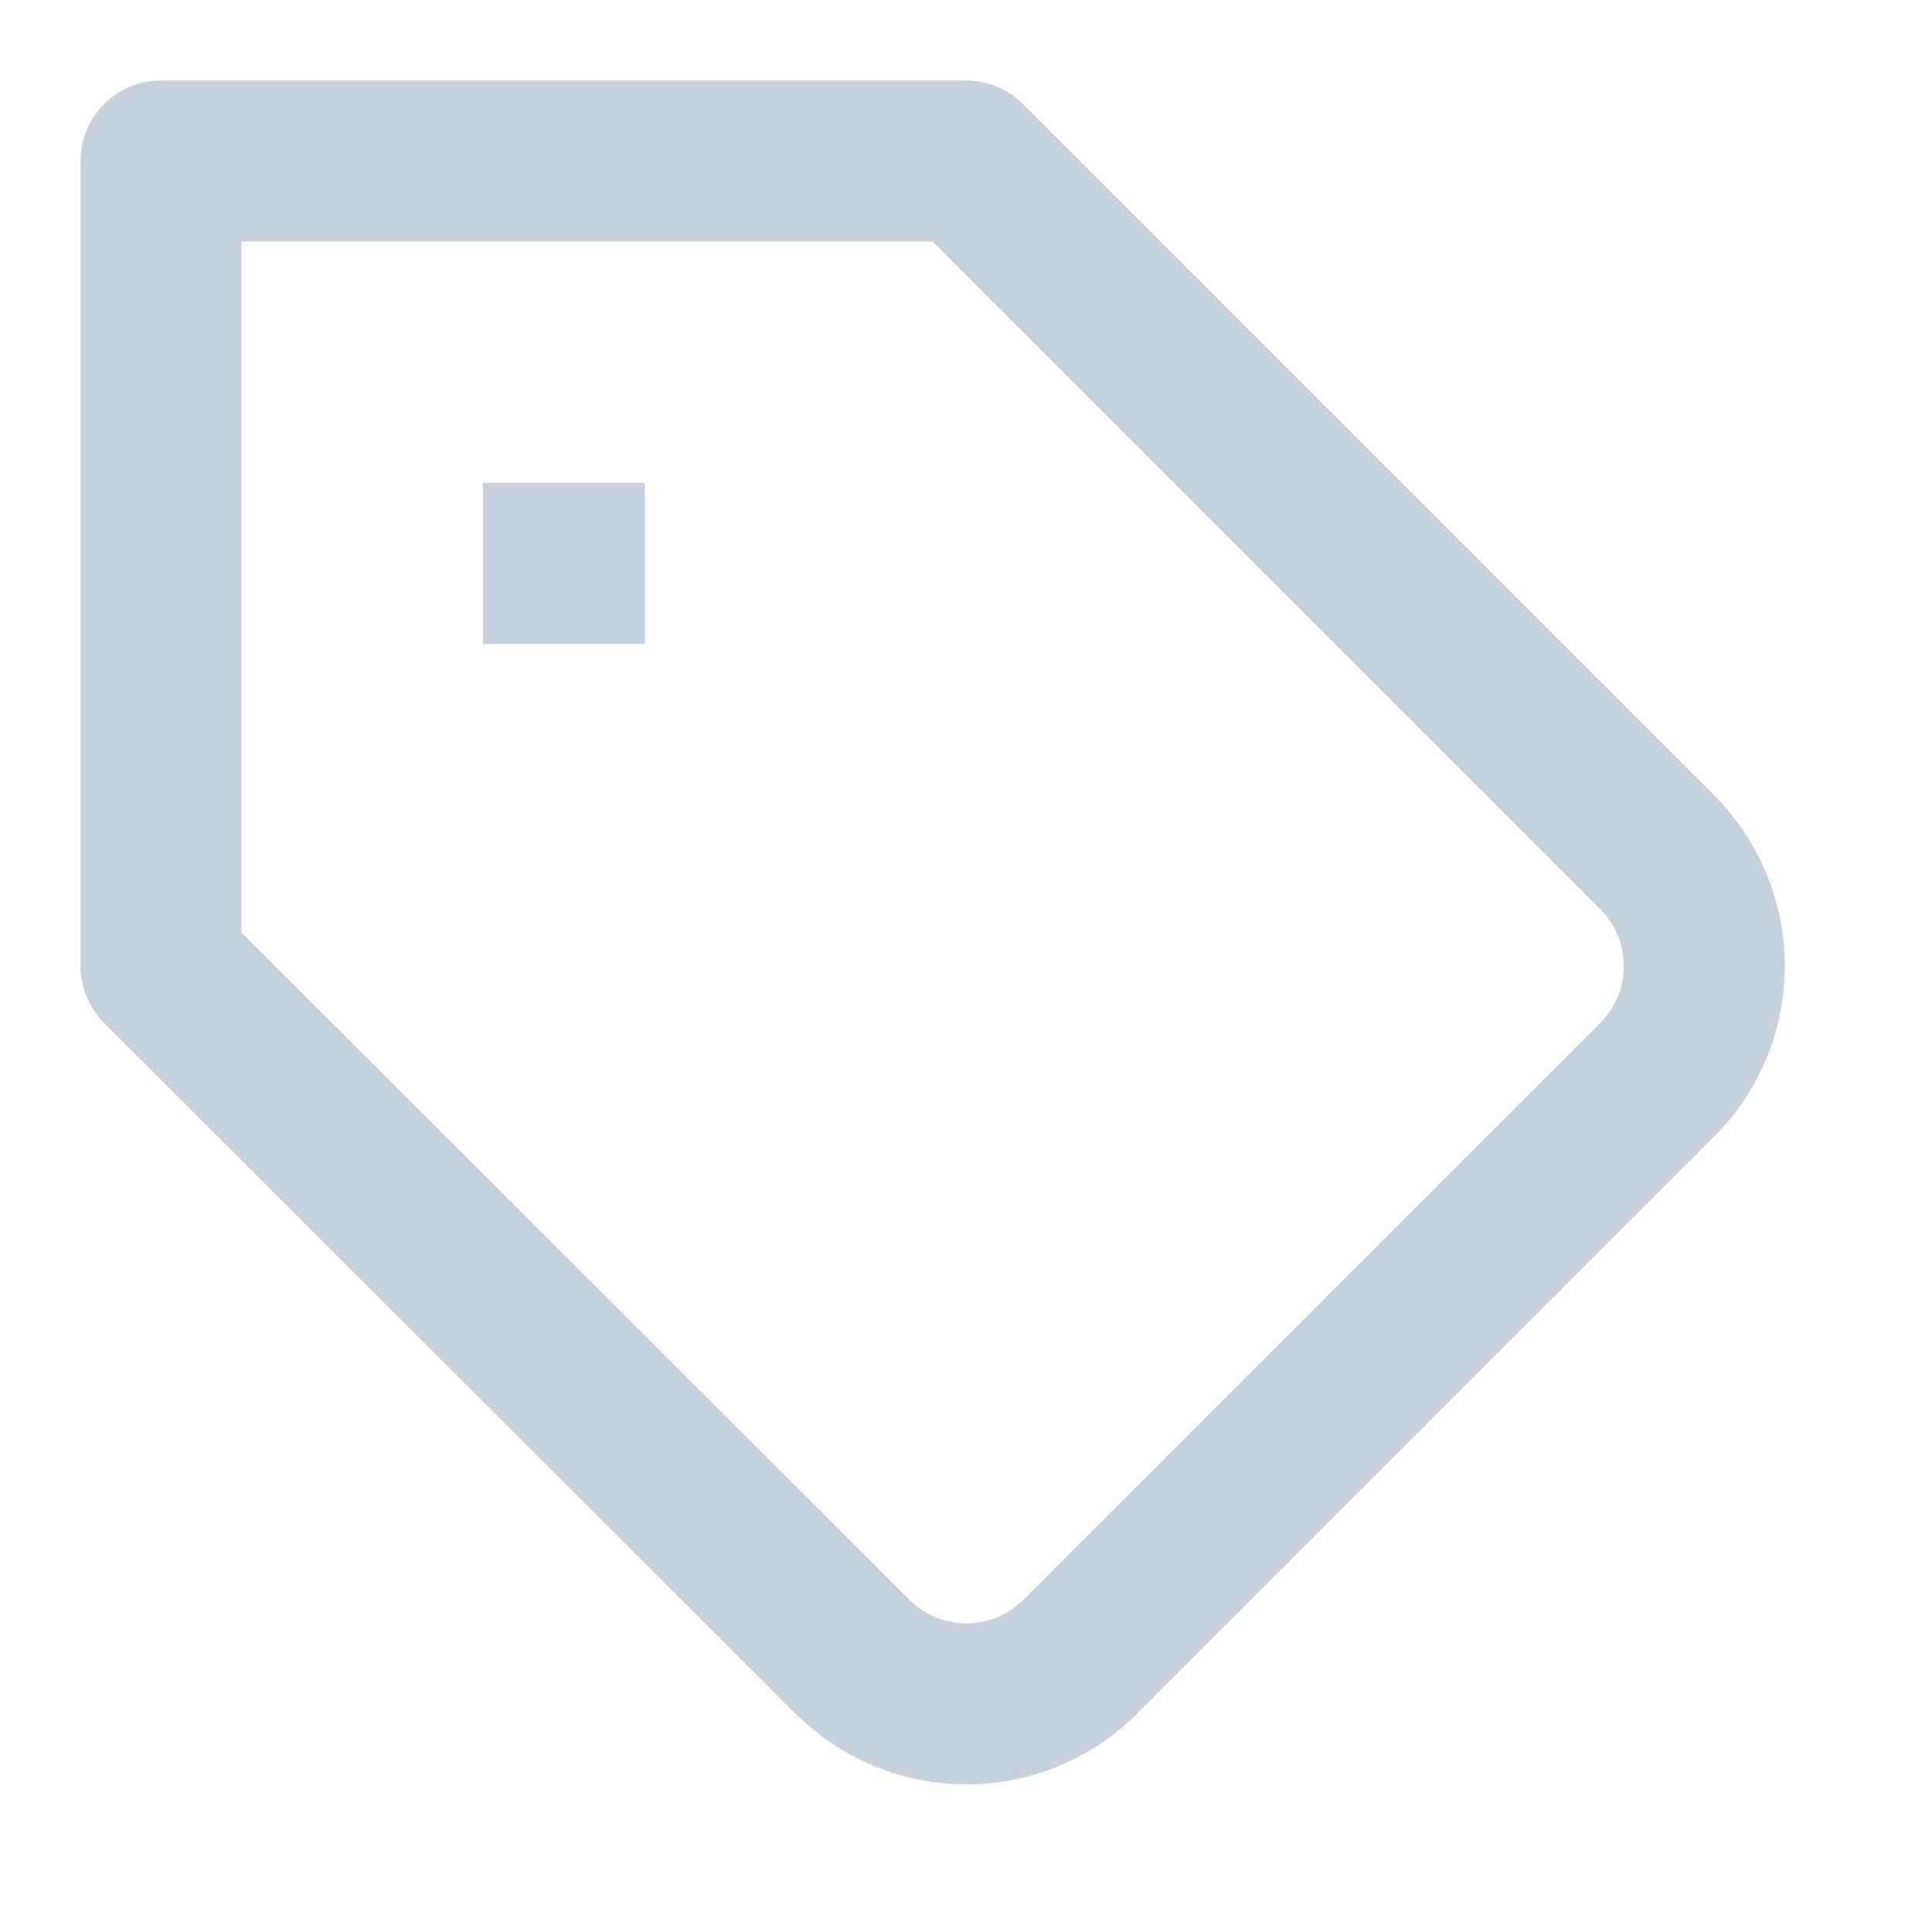
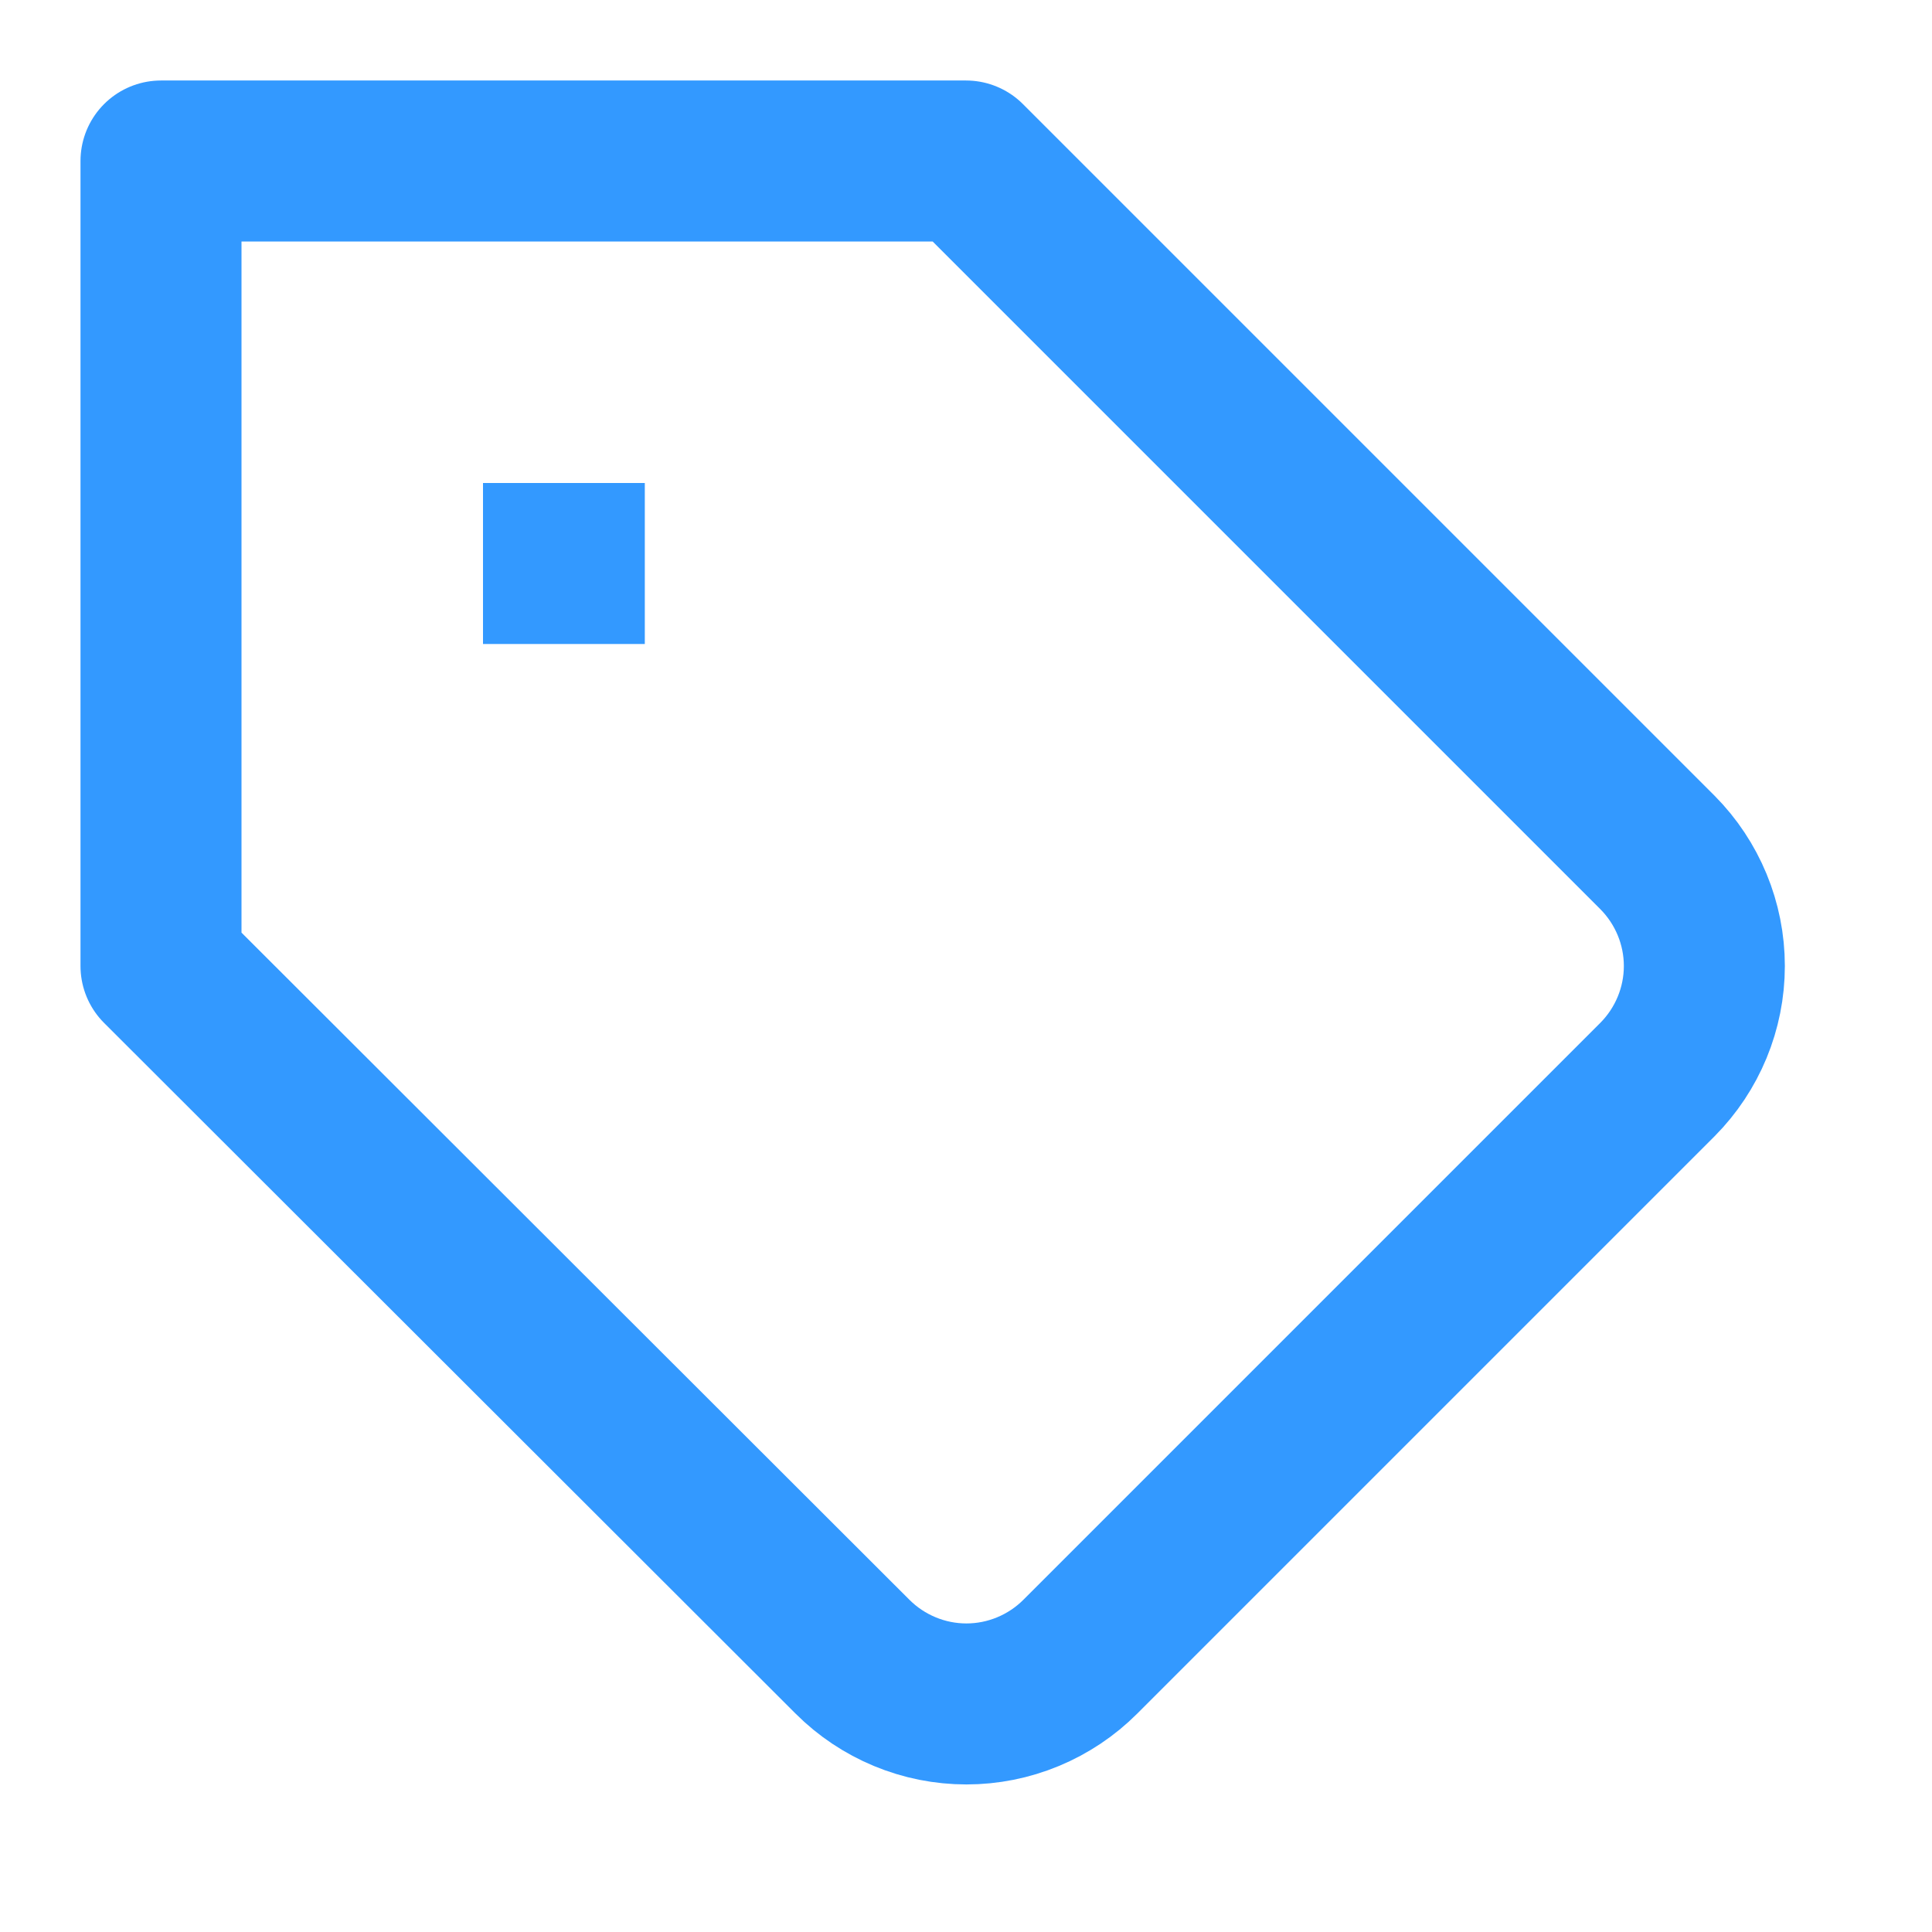
<svg xmlns="http://www.w3.org/2000/svg" width="24" height="24" viewBox="0 0 24 24" fill="none">
-   <path d="M20.59 13.41L13.42 20.58C13.234 20.766 13.014 20.913 12.771 21.014C12.528 21.115 12.268 21.167 12.005 21.167C11.742 21.167 11.482 21.115 11.239 21.014C10.996 20.913 10.776 20.766 10.59 20.58L2 12V2H12L20.59 10.59C20.962 10.965 21.172 11.472 21.172 12C21.172 12.528 20.962 13.035 20.59 13.41Z" stroke="#C7D1DB" stroke-width="2" stroke-linecap="square" stroke-linejoin="round" />
-   <path d="M7 7H7.01" stroke="#C7D1DB" stroke-width="2" stroke-linecap="square" stroke-linejoin="round" />
+   <path d="M20.59 13.41L13.42 20.58C13.234 20.766 13.014 20.913 12.771 21.014C12.528 21.115 12.268 21.167 12.005 21.167C11.742 21.167 11.482 21.115 11.239 21.014C10.996 20.913 10.776 20.766 10.59 20.58L2 12V2H12L20.59 10.59C20.962 10.965 21.172 11.472 21.172 12C21.172 12.528 20.962 13.035 20.59 13.41Z" stroke="#3399FF" stroke-width="2" stroke-linecap="square" stroke-linejoin="round" />
+   <path d="M7 7H7.01" stroke="#3399FF" stroke-width="2" stroke-linecap="square" stroke-linejoin="round" />
</svg>
